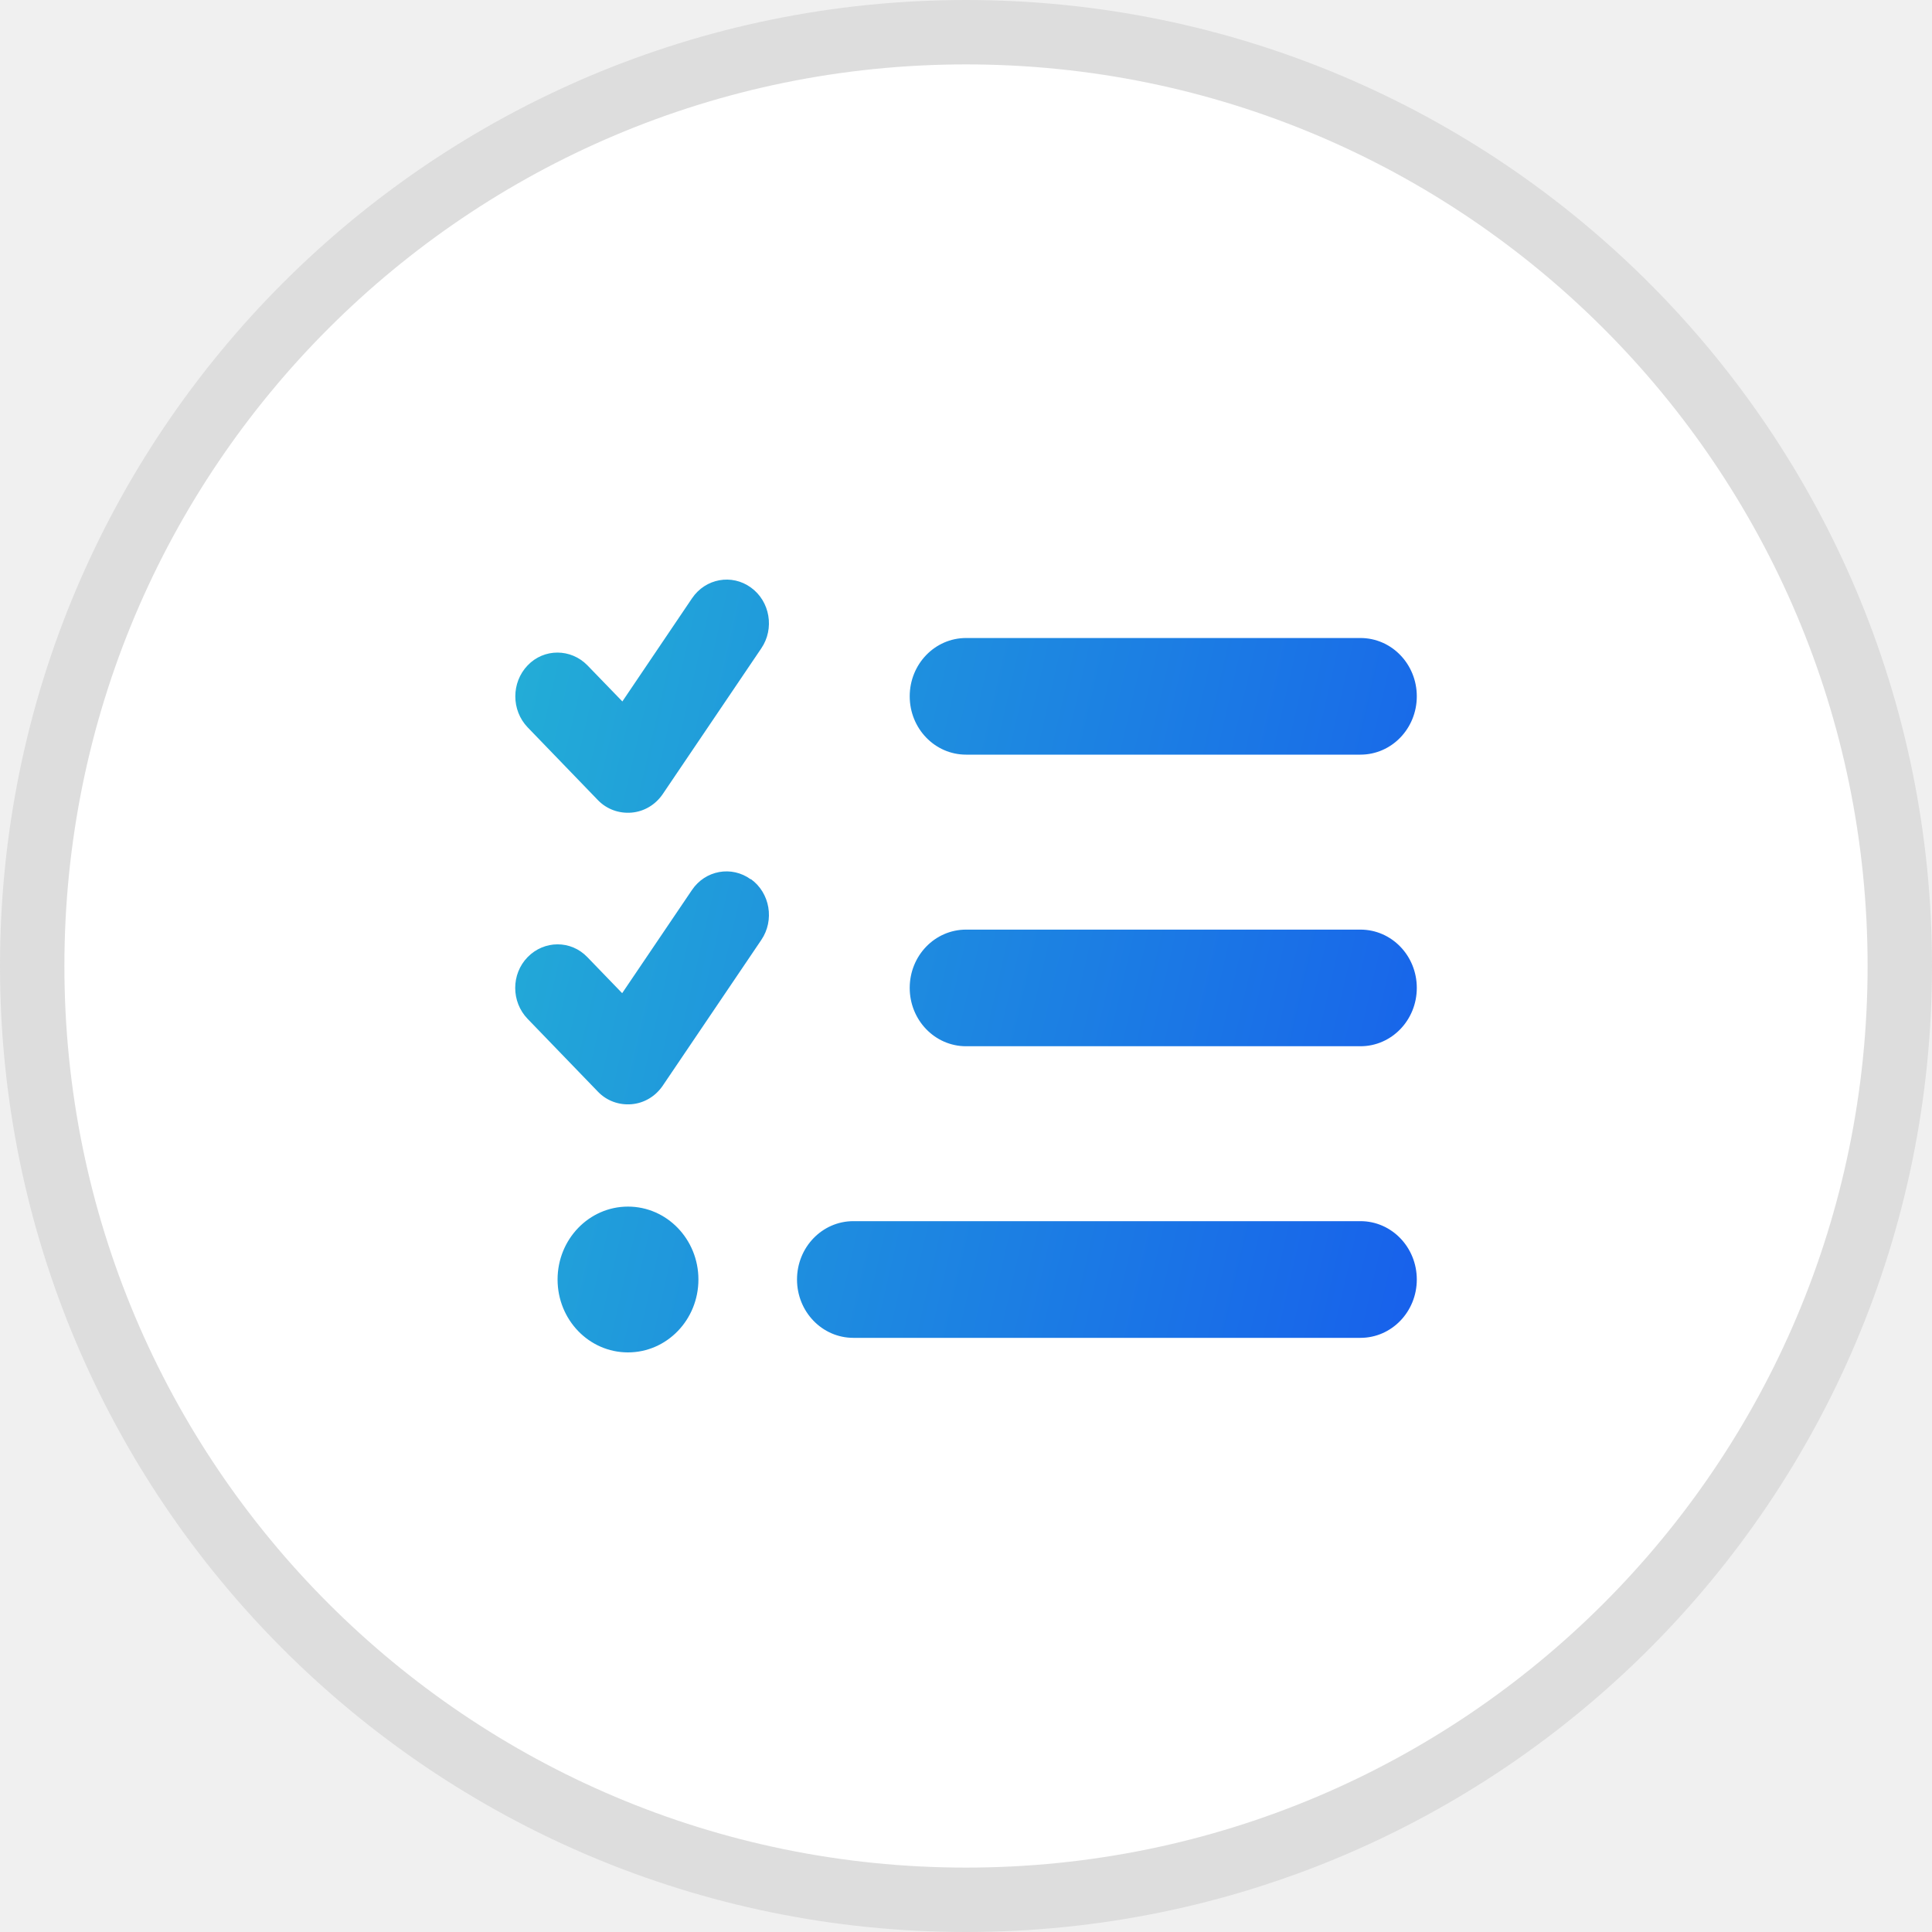
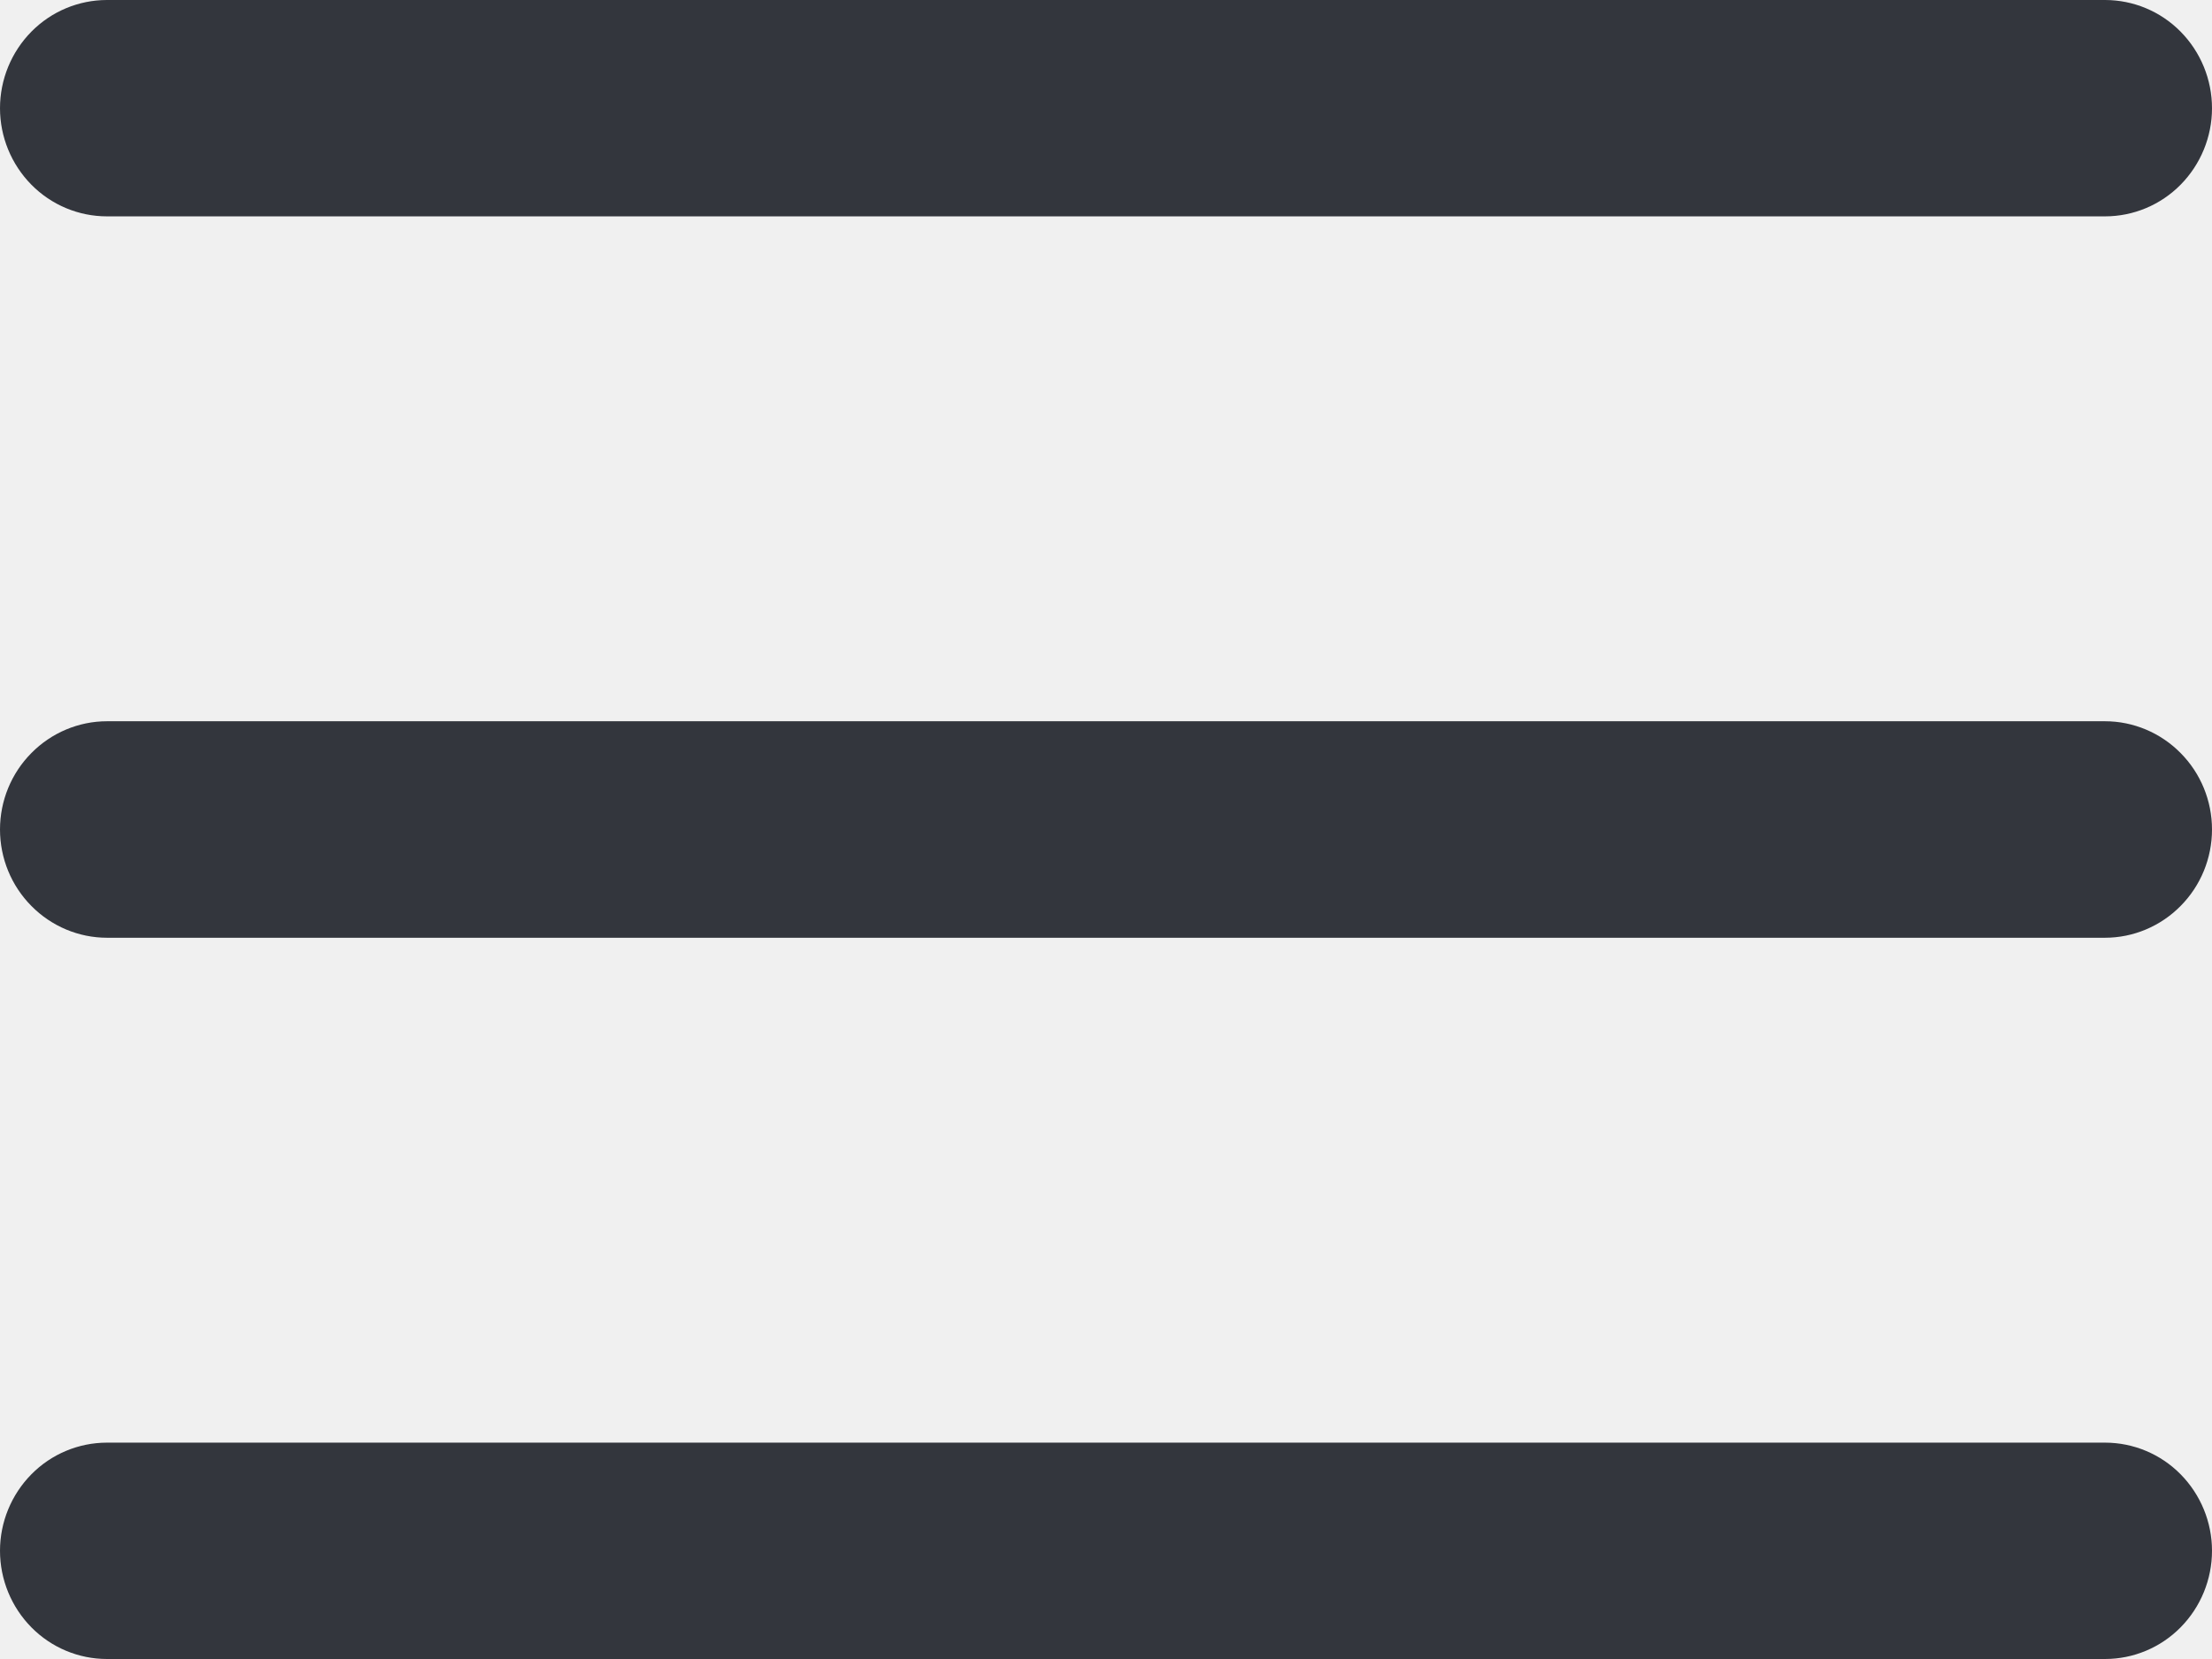
- <svg xmlns="http://www.w3.org/2000/svg" preserveAspectRatio="none" overflow="visible" style="display: block;" width="30" height="30" viewBox="0 0 30 30" fill="none">
-   <g id="left">
-     <rect x="0.5" y="0.5" width="29" height="29" rx="14.5" fill="white" />
-     <rect x="0.5" y="0.5" width="29" height="29" rx="14.5" stroke="#DDDDDD" />
-     <path id="Vector" d="M11.66 9.123C11.958 9.338 12.029 9.763 11.821 10.068L10.29 12.332C10.178 12.496 10.003 12.601 9.809 12.618C9.614 12.635 9.423 12.567 9.286 12.426L8.193 11.294C7.938 11.028 7.938 10.598 8.193 10.332C8.447 10.066 8.865 10.068 9.122 10.332L9.664 10.892L10.746 9.29C10.954 8.982 11.364 8.908 11.66 9.123ZM11.66 13.651C11.958 13.866 12.029 14.29 11.821 14.596L10.29 16.86C10.178 17.024 10.003 17.129 9.809 17.146C9.614 17.163 9.423 17.095 9.286 16.953L8.193 15.821C7.936 15.555 7.936 15.125 8.193 14.862C8.45 14.599 8.865 14.596 9.12 14.862L9.661 15.422L10.744 13.821C10.951 13.512 11.362 13.439 11.657 13.654L11.66 13.651ZM14.126 10.812C14.126 10.312 14.517 9.907 15.001 9.907H21.125C21.609 9.907 22 10.312 22 10.812C22 11.313 21.609 11.718 21.125 11.718H15.001C14.517 11.718 14.126 11.313 14.126 10.812ZM14.126 15.34C14.126 14.839 14.517 14.435 15.001 14.435H21.125C21.609 14.435 22 14.839 22 15.34C22 15.841 21.609 16.246 21.125 16.246H15.001C14.517 16.246 14.126 15.841 14.126 15.34ZM12.376 19.868C12.376 19.367 12.767 18.962 13.251 18.962H21.125C21.609 18.962 22 19.367 22 19.868C22 20.369 21.609 20.774 21.125 20.774H13.251C12.767 20.774 12.376 20.369 12.376 19.868ZM9.751 18.736C10.355 18.736 10.845 19.243 10.845 19.868C10.845 20.494 10.355 21 9.751 21C9.147 21 8.658 20.494 8.658 19.868C8.658 19.243 9.147 18.736 9.751 18.736Z" fill="url(#paint0_linear_0_148)" />
-   </g>
-   <defs>
-     <linearGradient id="paint0_linear_0_148" x1="8" y1="9" x2="24.353" y2="12.76" gradientUnits="userSpaceOnUse">
-       <stop stop-color="#23AED6" />
-       <stop offset="1" stop-color="#175EEC" />
-     </linearGradient>
-   </defs>
+ <svg xmlns="http://www.w3.org/2000/svg" preserveAspectRatio="none" overflow="visible" style="display: block;" width="16" height="12" viewBox="0 0 16 12" fill="none">
+   <path id="Vector" fill-rule="evenodd" clip-rule="evenodd" d="M16 6C16 5.792 15.918 5.593 15.773 5.447C15.628 5.3 15.431 5.217 15.226 5.217H0.774C0.569 5.217 0.372 5.3 0.227 5.447C0.082 5.593 0 5.792 0 6C0 6.208 0.082 6.407 0.227 6.553C0.372 6.7 0.569 6.783 0.774 6.783H15.226C15.431 6.783 15.628 6.7 15.773 6.553C15.918 6.407 16 6.208 16 6ZM16 0.783C16 0.575 15.918 0.376 15.773 0.229C15.628 0.082 15.431 0 15.226 0H0.774C0.569 0 0.372 0.082 0.227 0.229C0.082 0.376 0 0.575 0 0.783C0 0.99 0.082 1.189 0.227 1.336C0.372 1.483 0.569 1.565 0.774 1.565H15.226C15.431 1.565 15.628 1.483 15.773 1.336C15.918 1.189 16 0.99 16 0.783ZM16 11.217C16 11.01 15.918 10.811 15.773 10.664C15.628 10.517 15.431 10.435 15.226 10.435H0.774C0.569 10.435 0.372 10.517 0.227 10.664C0.082 10.811 0 11.01 0 11.217C0 11.425 0.082 11.624 0.227 11.771C0.372 11.918 0.569 12 0.774 12H15.226C15.431 12 15.628 11.918 15.773 11.771C15.918 11.624 16 11.425 16 11.217Z" fill="#33363D" />
</svg>
